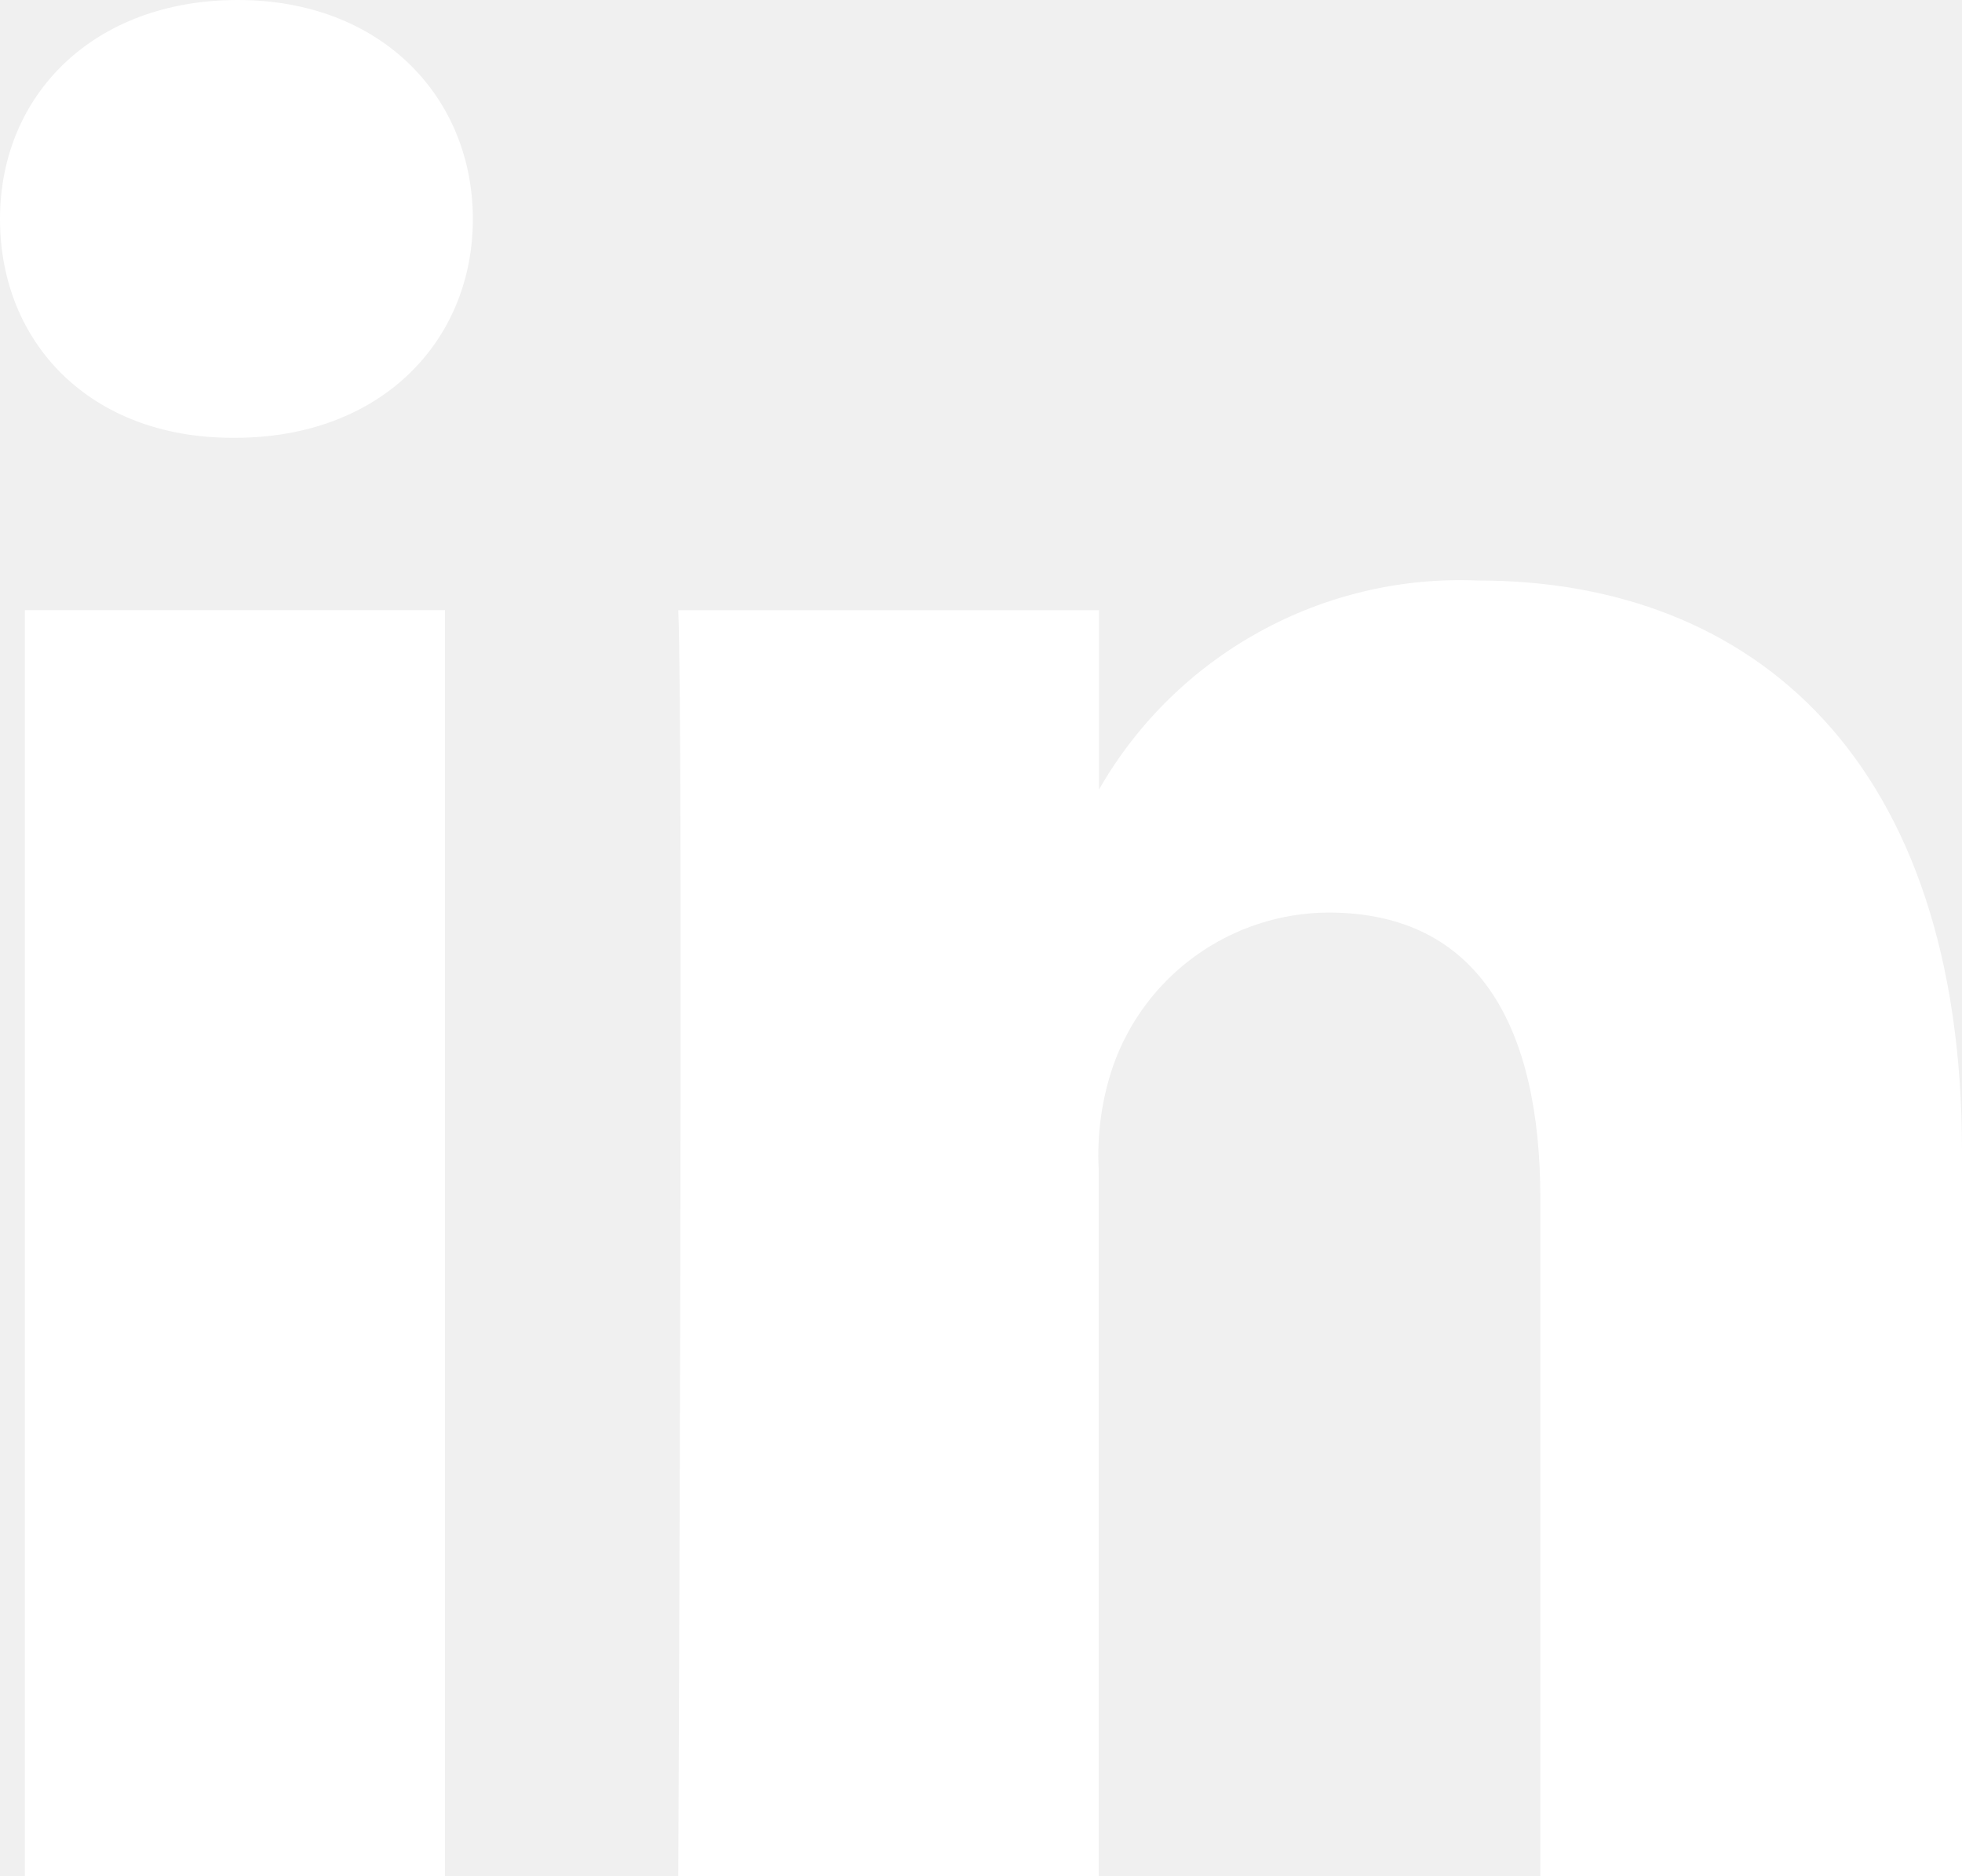
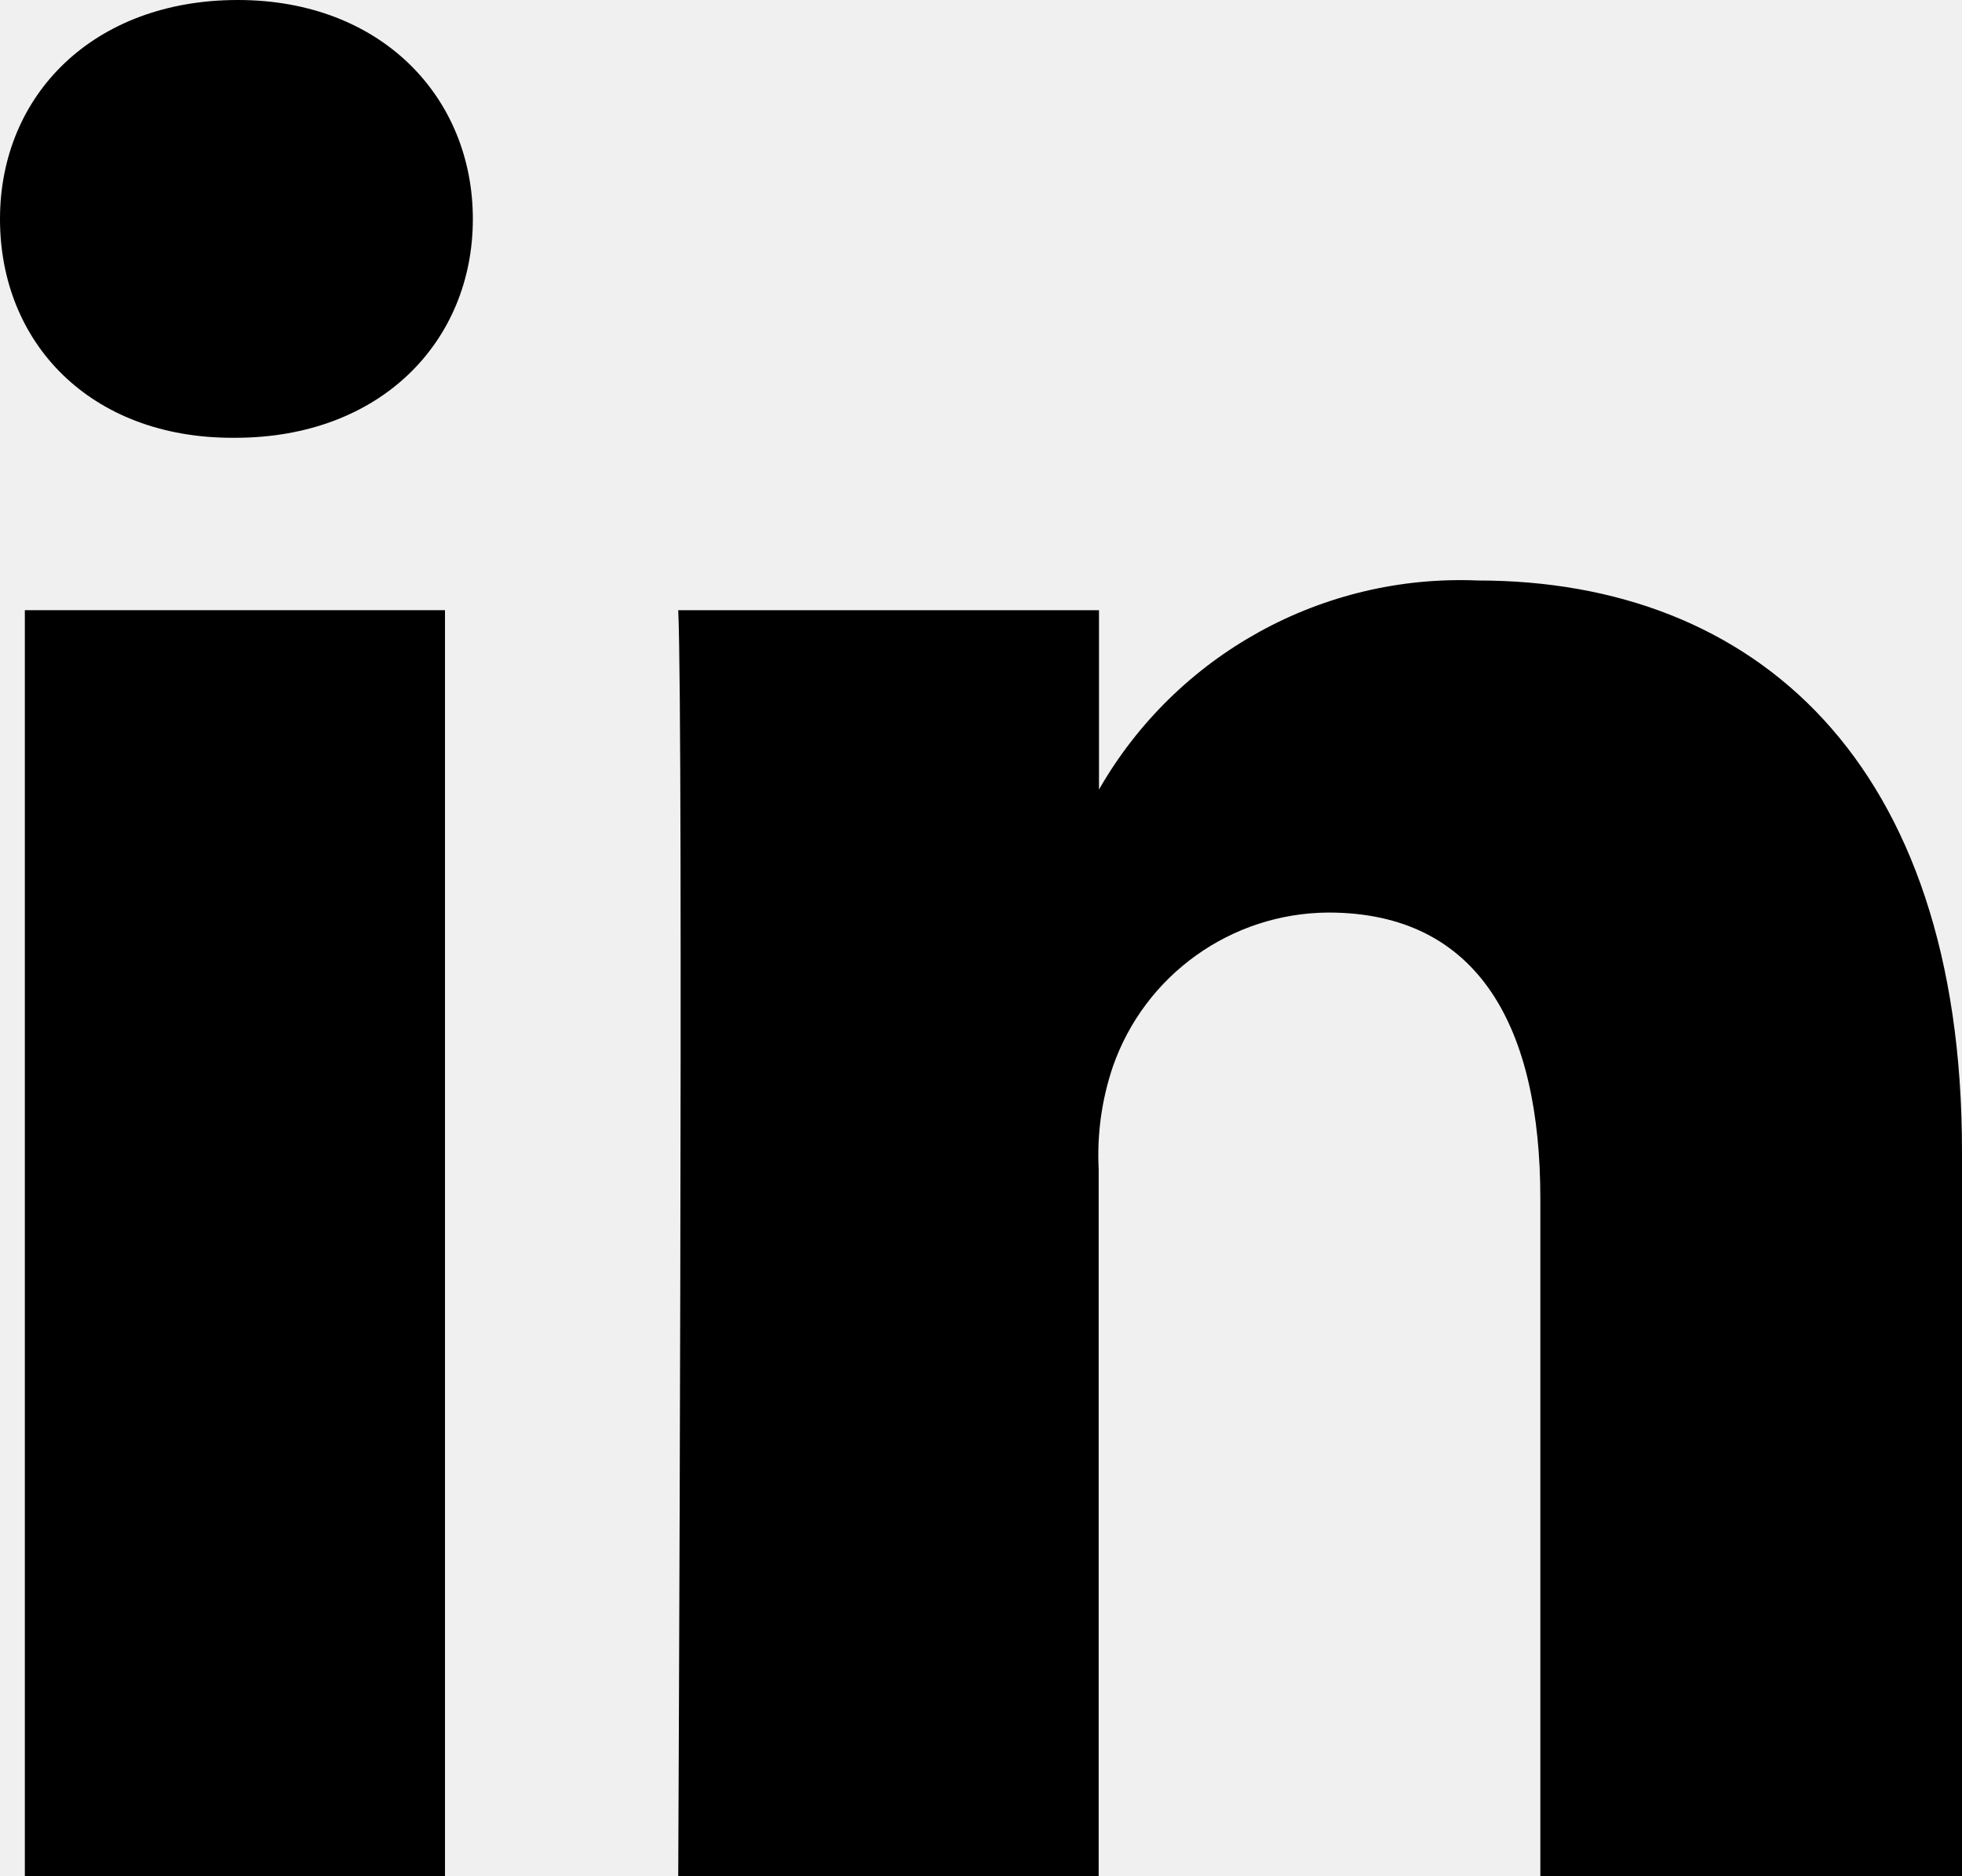
<svg xmlns="http://www.w3.org/2000/svg" viewBox="0 0 64.77 61.92">
  <defs>
-     <style>.cls-1{fill:#fff;}</style>
+     <style>.cls-1{fill:#000;}</style>
  </defs>
  <g id="Layer_2" data-name="Layer 2">
    <g id="Layer_1-2" data-name="Layer 1">
      <g id="linkedin">
        <path class="cls-1" d="M7.85,0C3.1,0,0,3.12,0,7.23s3,7.22,7.67,7.22h.09c4.84,0,7.85-3.21,7.85-7.22S12.6,0,7.85,0Z" />
        <rect class="cls-1" x="0.82" y="20.14" width="13.87" height="41.78" />
        <path class="cls-1" d="M48.79,19.16a13.75,13.75,0,0,0-12.51,6.9V20.14H22.39c.18,3.91,0,41.78,0,41.78H36.27V38.59a9.09,9.09,0,0,1,.47-3.39,7.58,7.58,0,0,1,7.11-5.08c5,0,7,3.83,7,9.44V61.92H64.77V38C64.77,25.13,57.92,19.16,48.79,19.16Z" />
      </g>
    </g>
  </g>
</svg>
